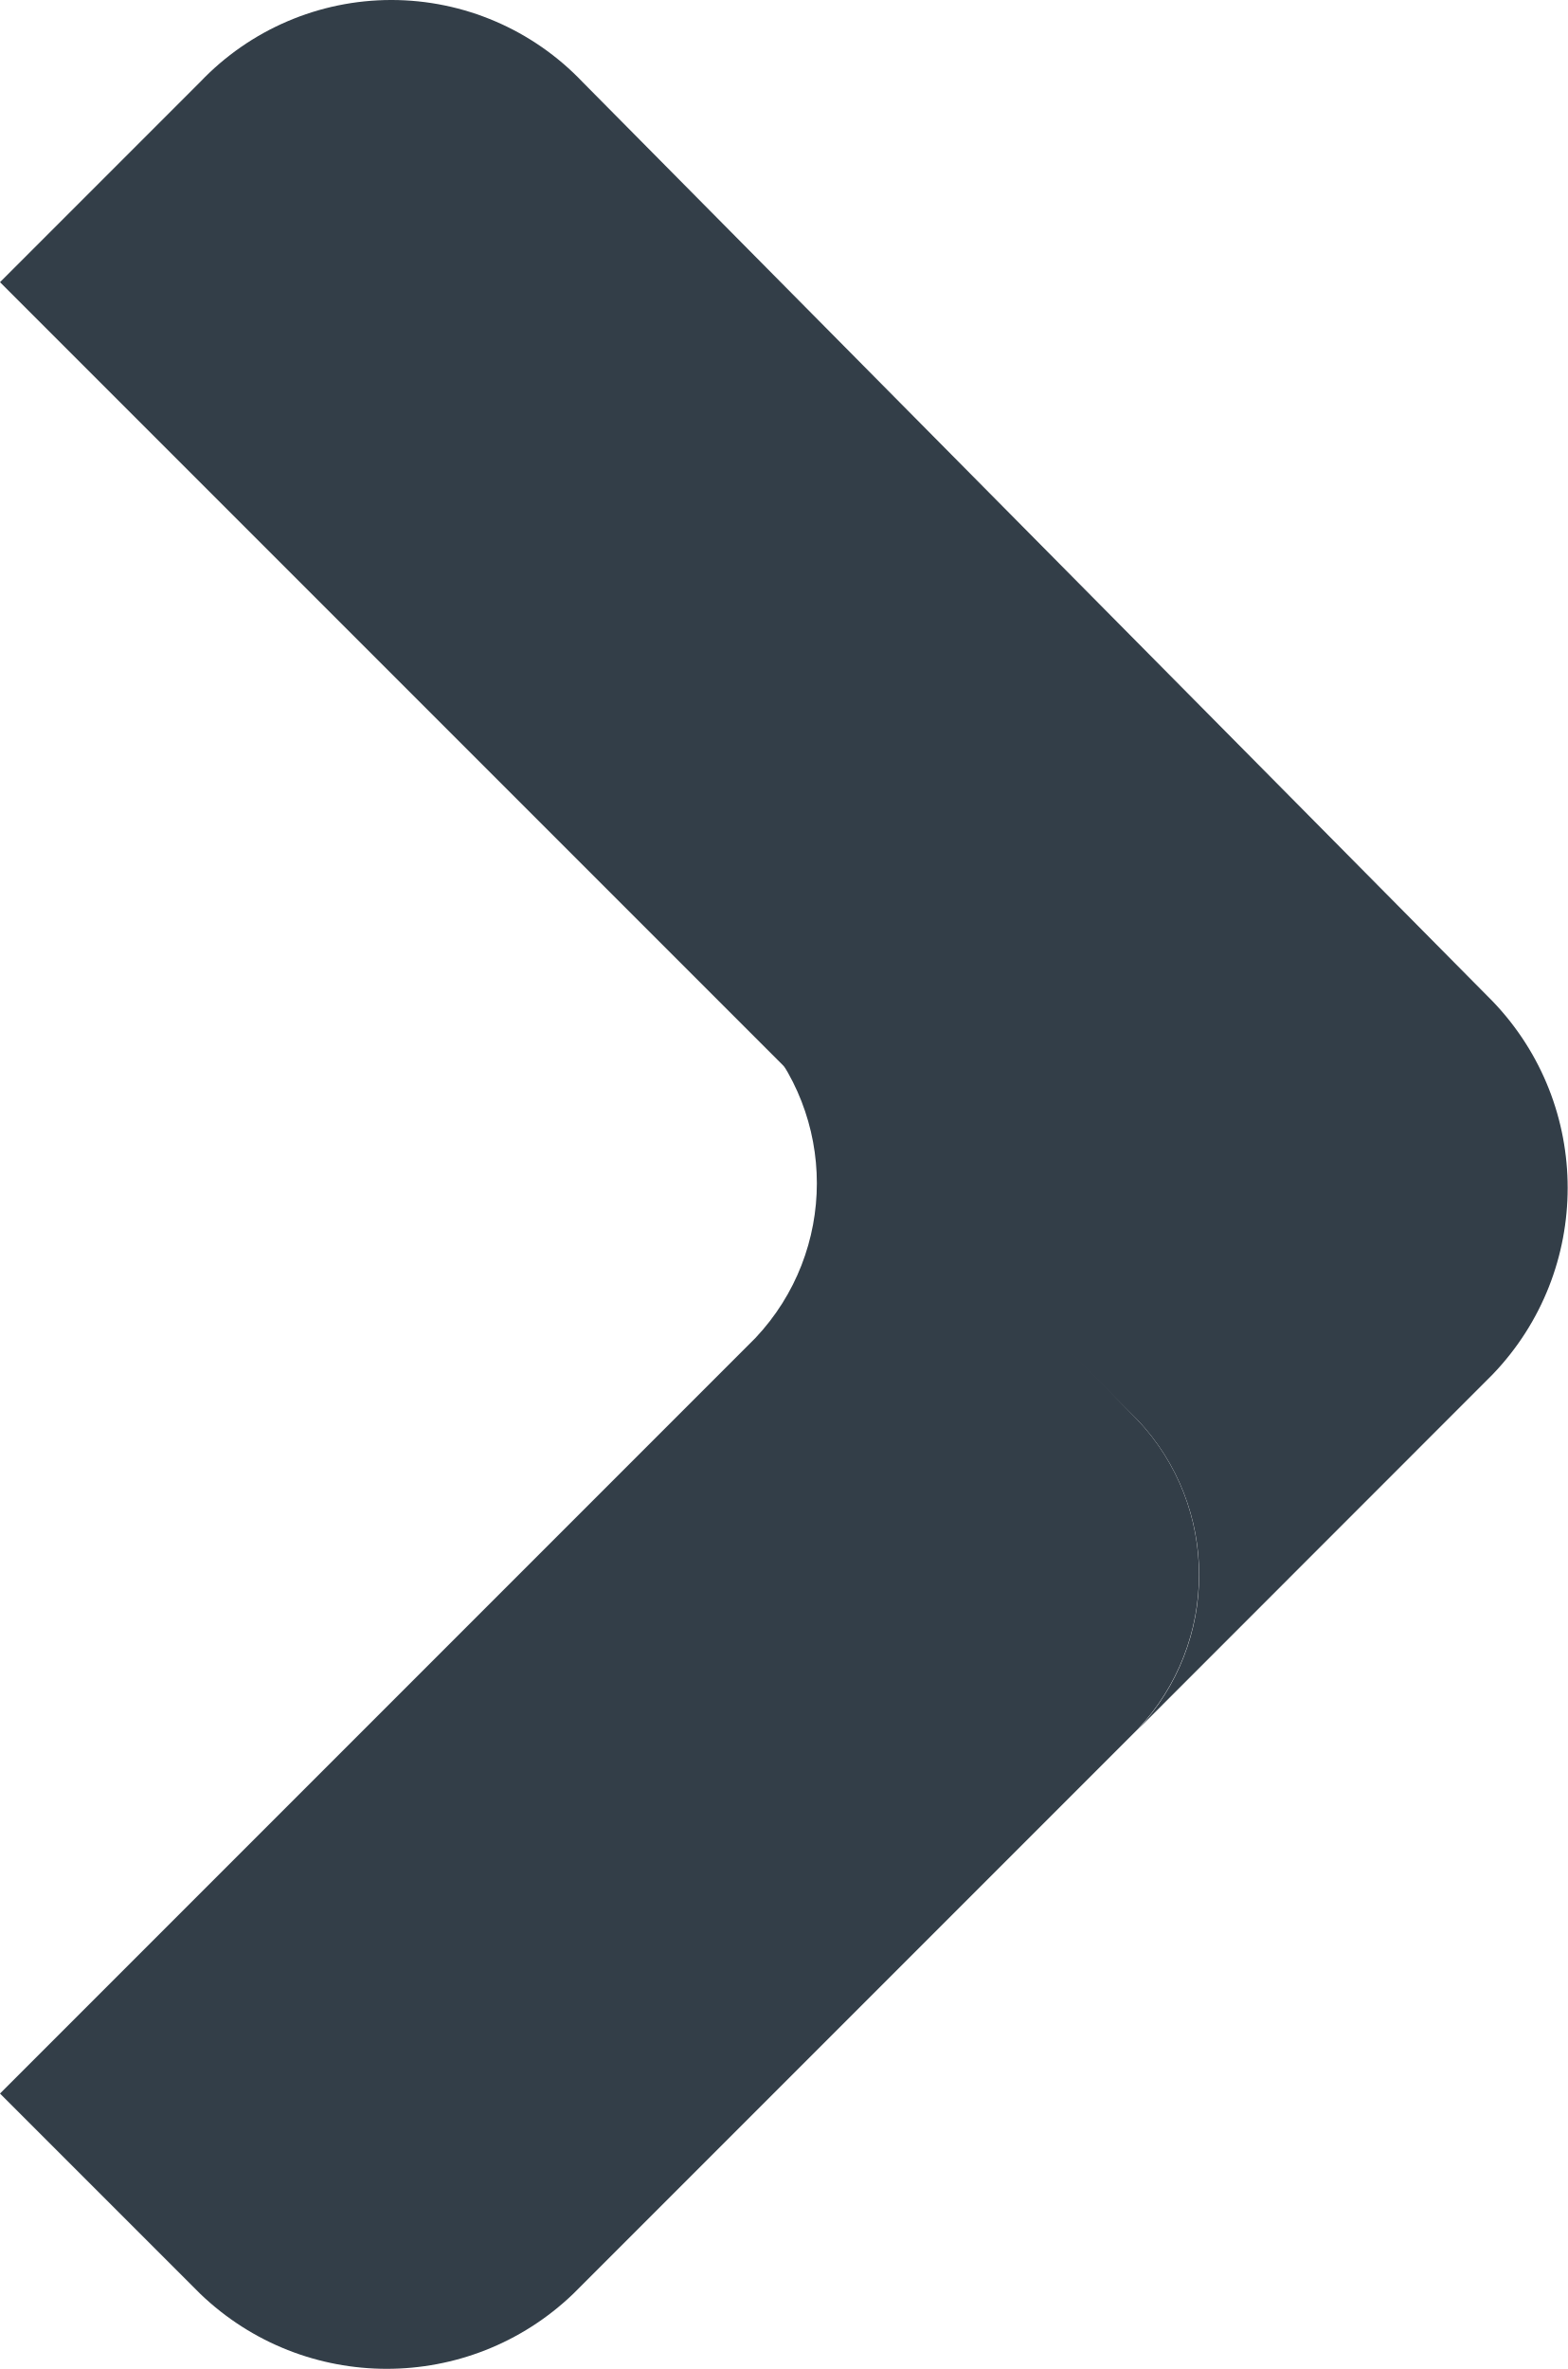
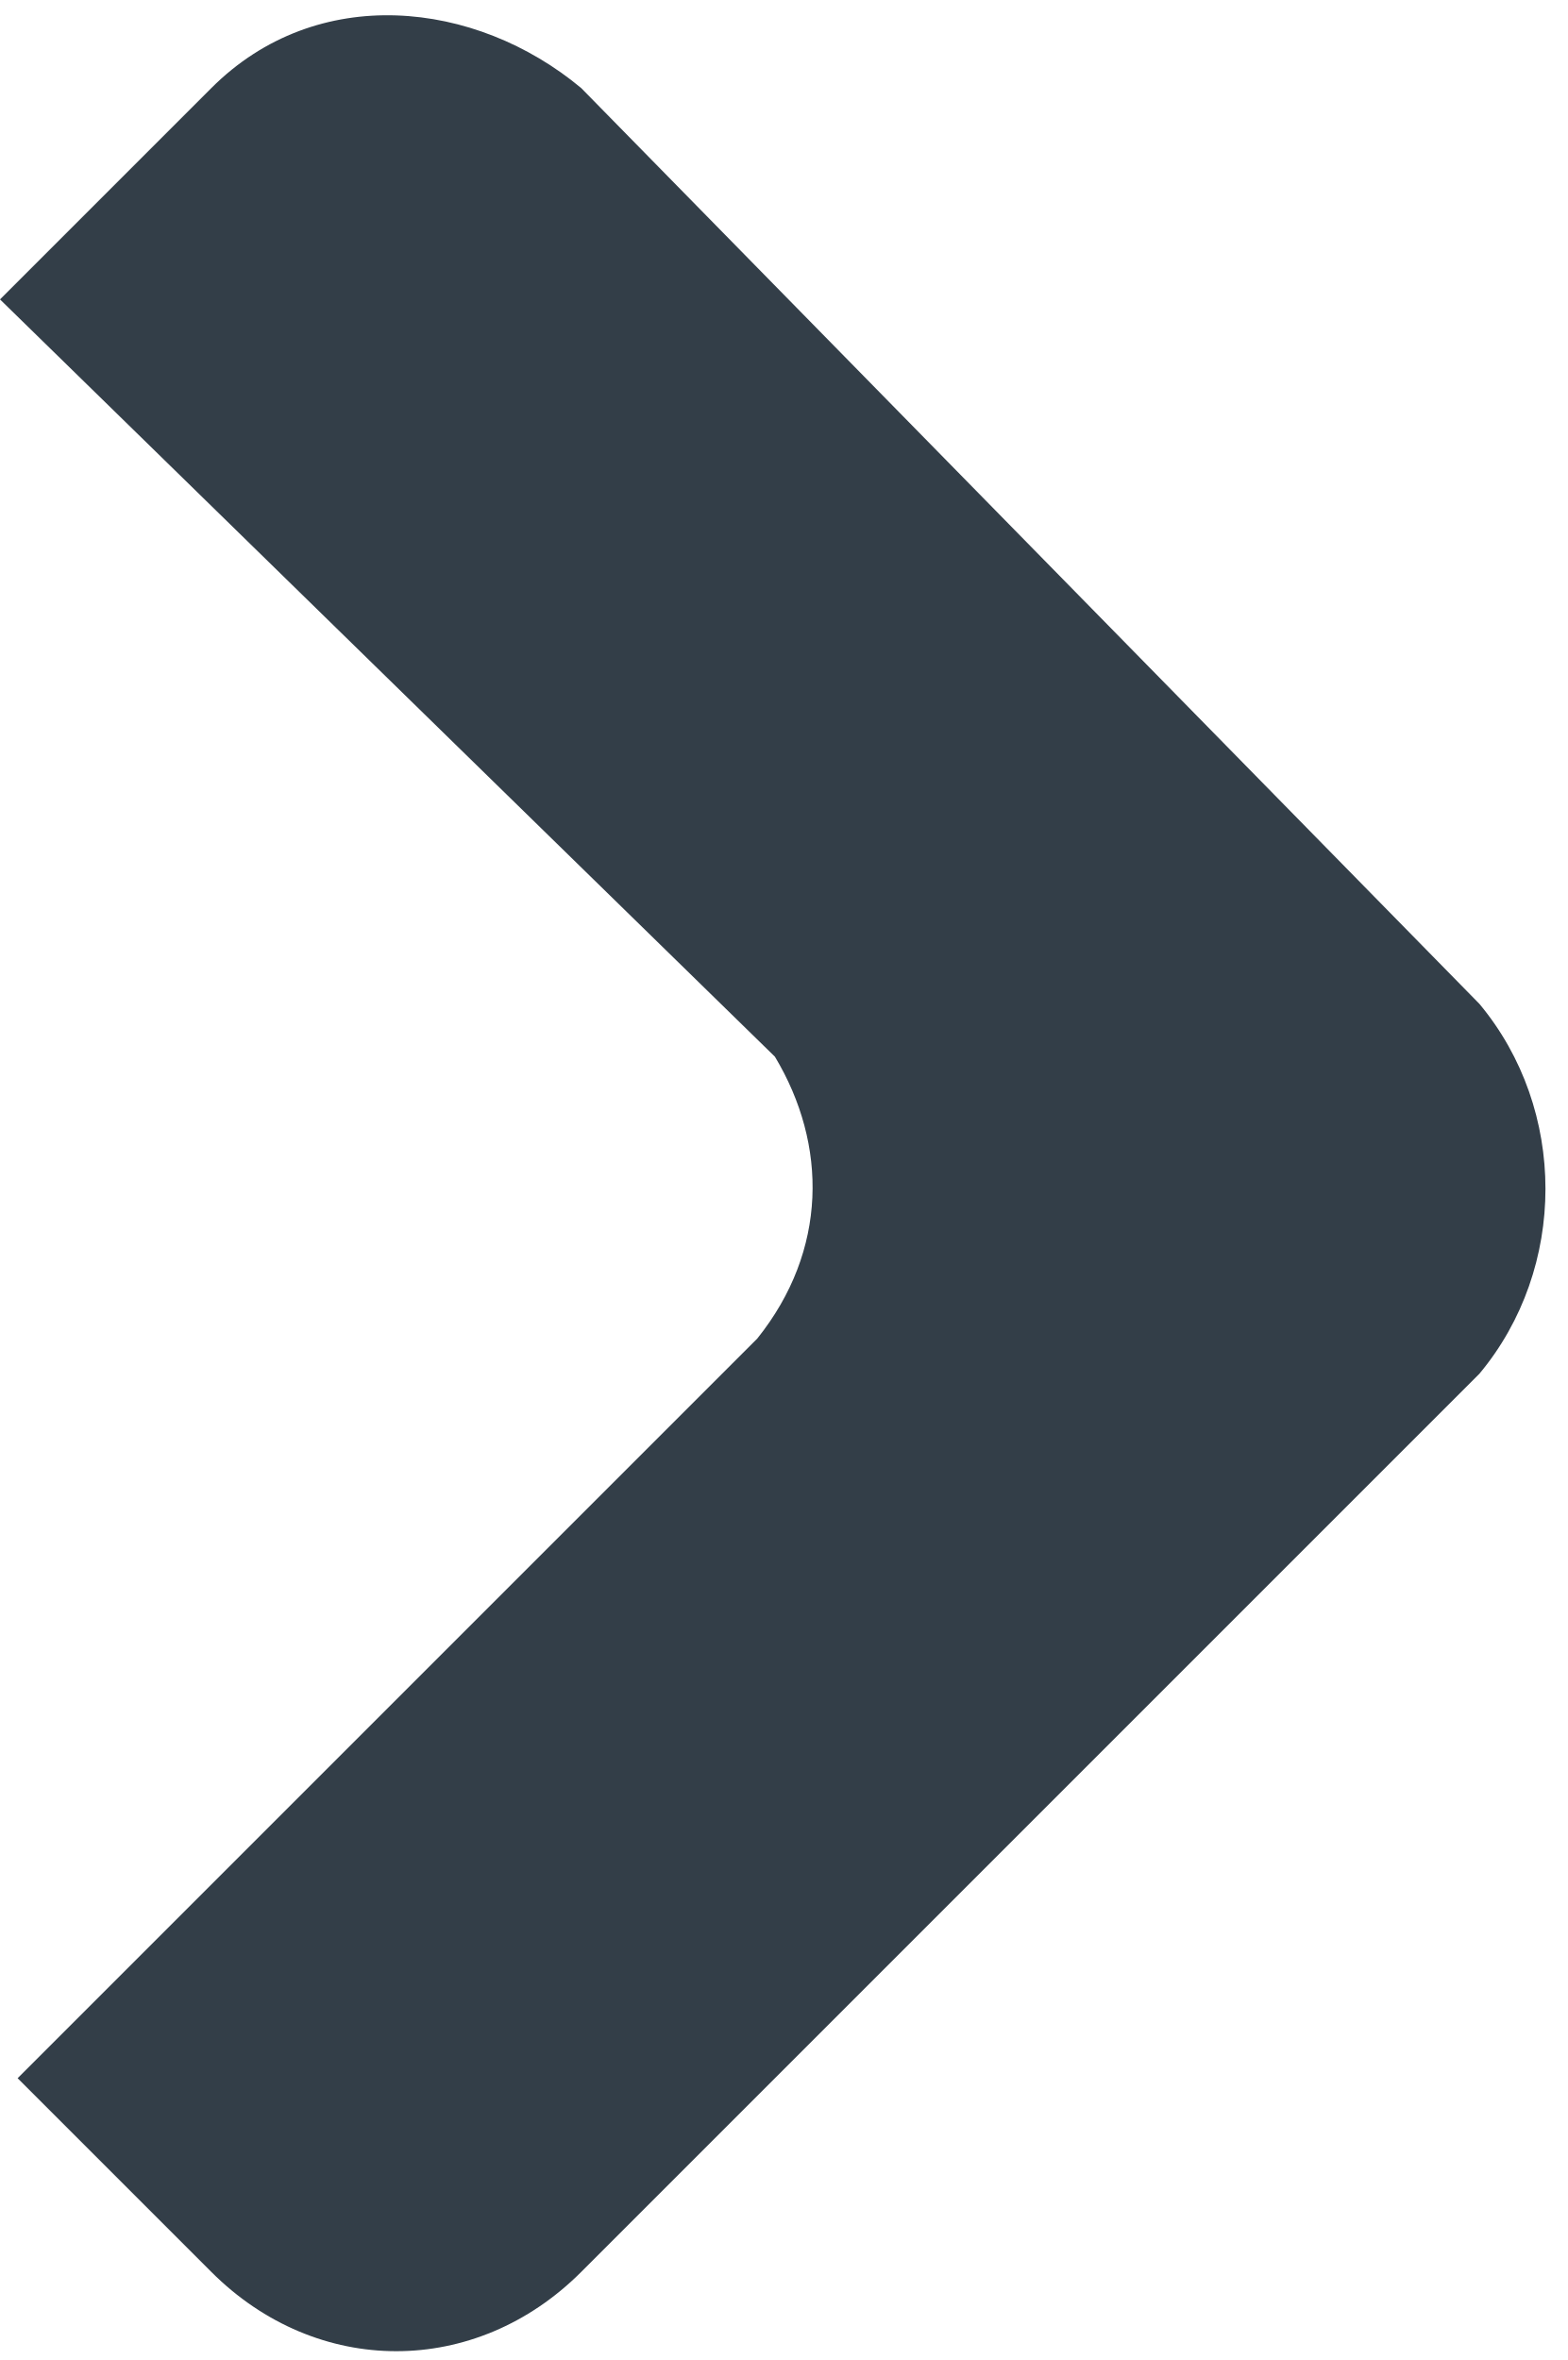
- <svg xmlns="http://www.w3.org/2000/svg" viewBox="0 0 8.857 13.382">
-   <defs>
-     <style>.arrowsprucesvg{fill:#333E48;}</style>
-   </defs>
-   <g transform="translate(0)">
-     <path class="arrowsprucesvg" d="M4.268,11.3a1.274,1.274,0,0,1,0,1.748L0,17.316l1.131,1.131a1.522,1.522,0,0,0,2.108,0l3.188-3.188a1.274,1.274,0,0,0,0-1.748Z" transform="translate(0 -5.49)" />
-     <path class="arrowsprucesvg" d="M1.131.463,0,1.594,6.428,8.022a1.274,1.274,0,0,1,0,1.748L8.433,7.764a1.522,1.522,0,0,0,0-2.108L3.291.463A1.491,1.491,0,0,0,1.131.463Z" transform="translate(0 0)" />
-   </g>
+ <svg xmlns="http://www.w3.org/2000/svg" version="1.1" id="Layer_1" x="0px" y="0px" viewBox="0 0 8.9 13.4" style="enable-background:new 0 0 8.9 13.4;" xml:space="preserve">
+   <style type="text/css">
+ 	.st0{fill:#333E48;}
+ </style>
+   <path class="st0" d="M8.4,5.7L3.3,0.5C2.7,0,1.8-0.1,1.2,0.5c0,0-1.2,1.2-1.2,1.2L4.4,6c0.3,0.5,0.3,1.1-0.1,1.6l-4.2,4.2l1.1,1.1  c0.6,0.6,1.5,0.6,2.1,0l5.1-5.1C8.9,7.2,8.9,6.3,8.4,5.7z" />
</svg>
